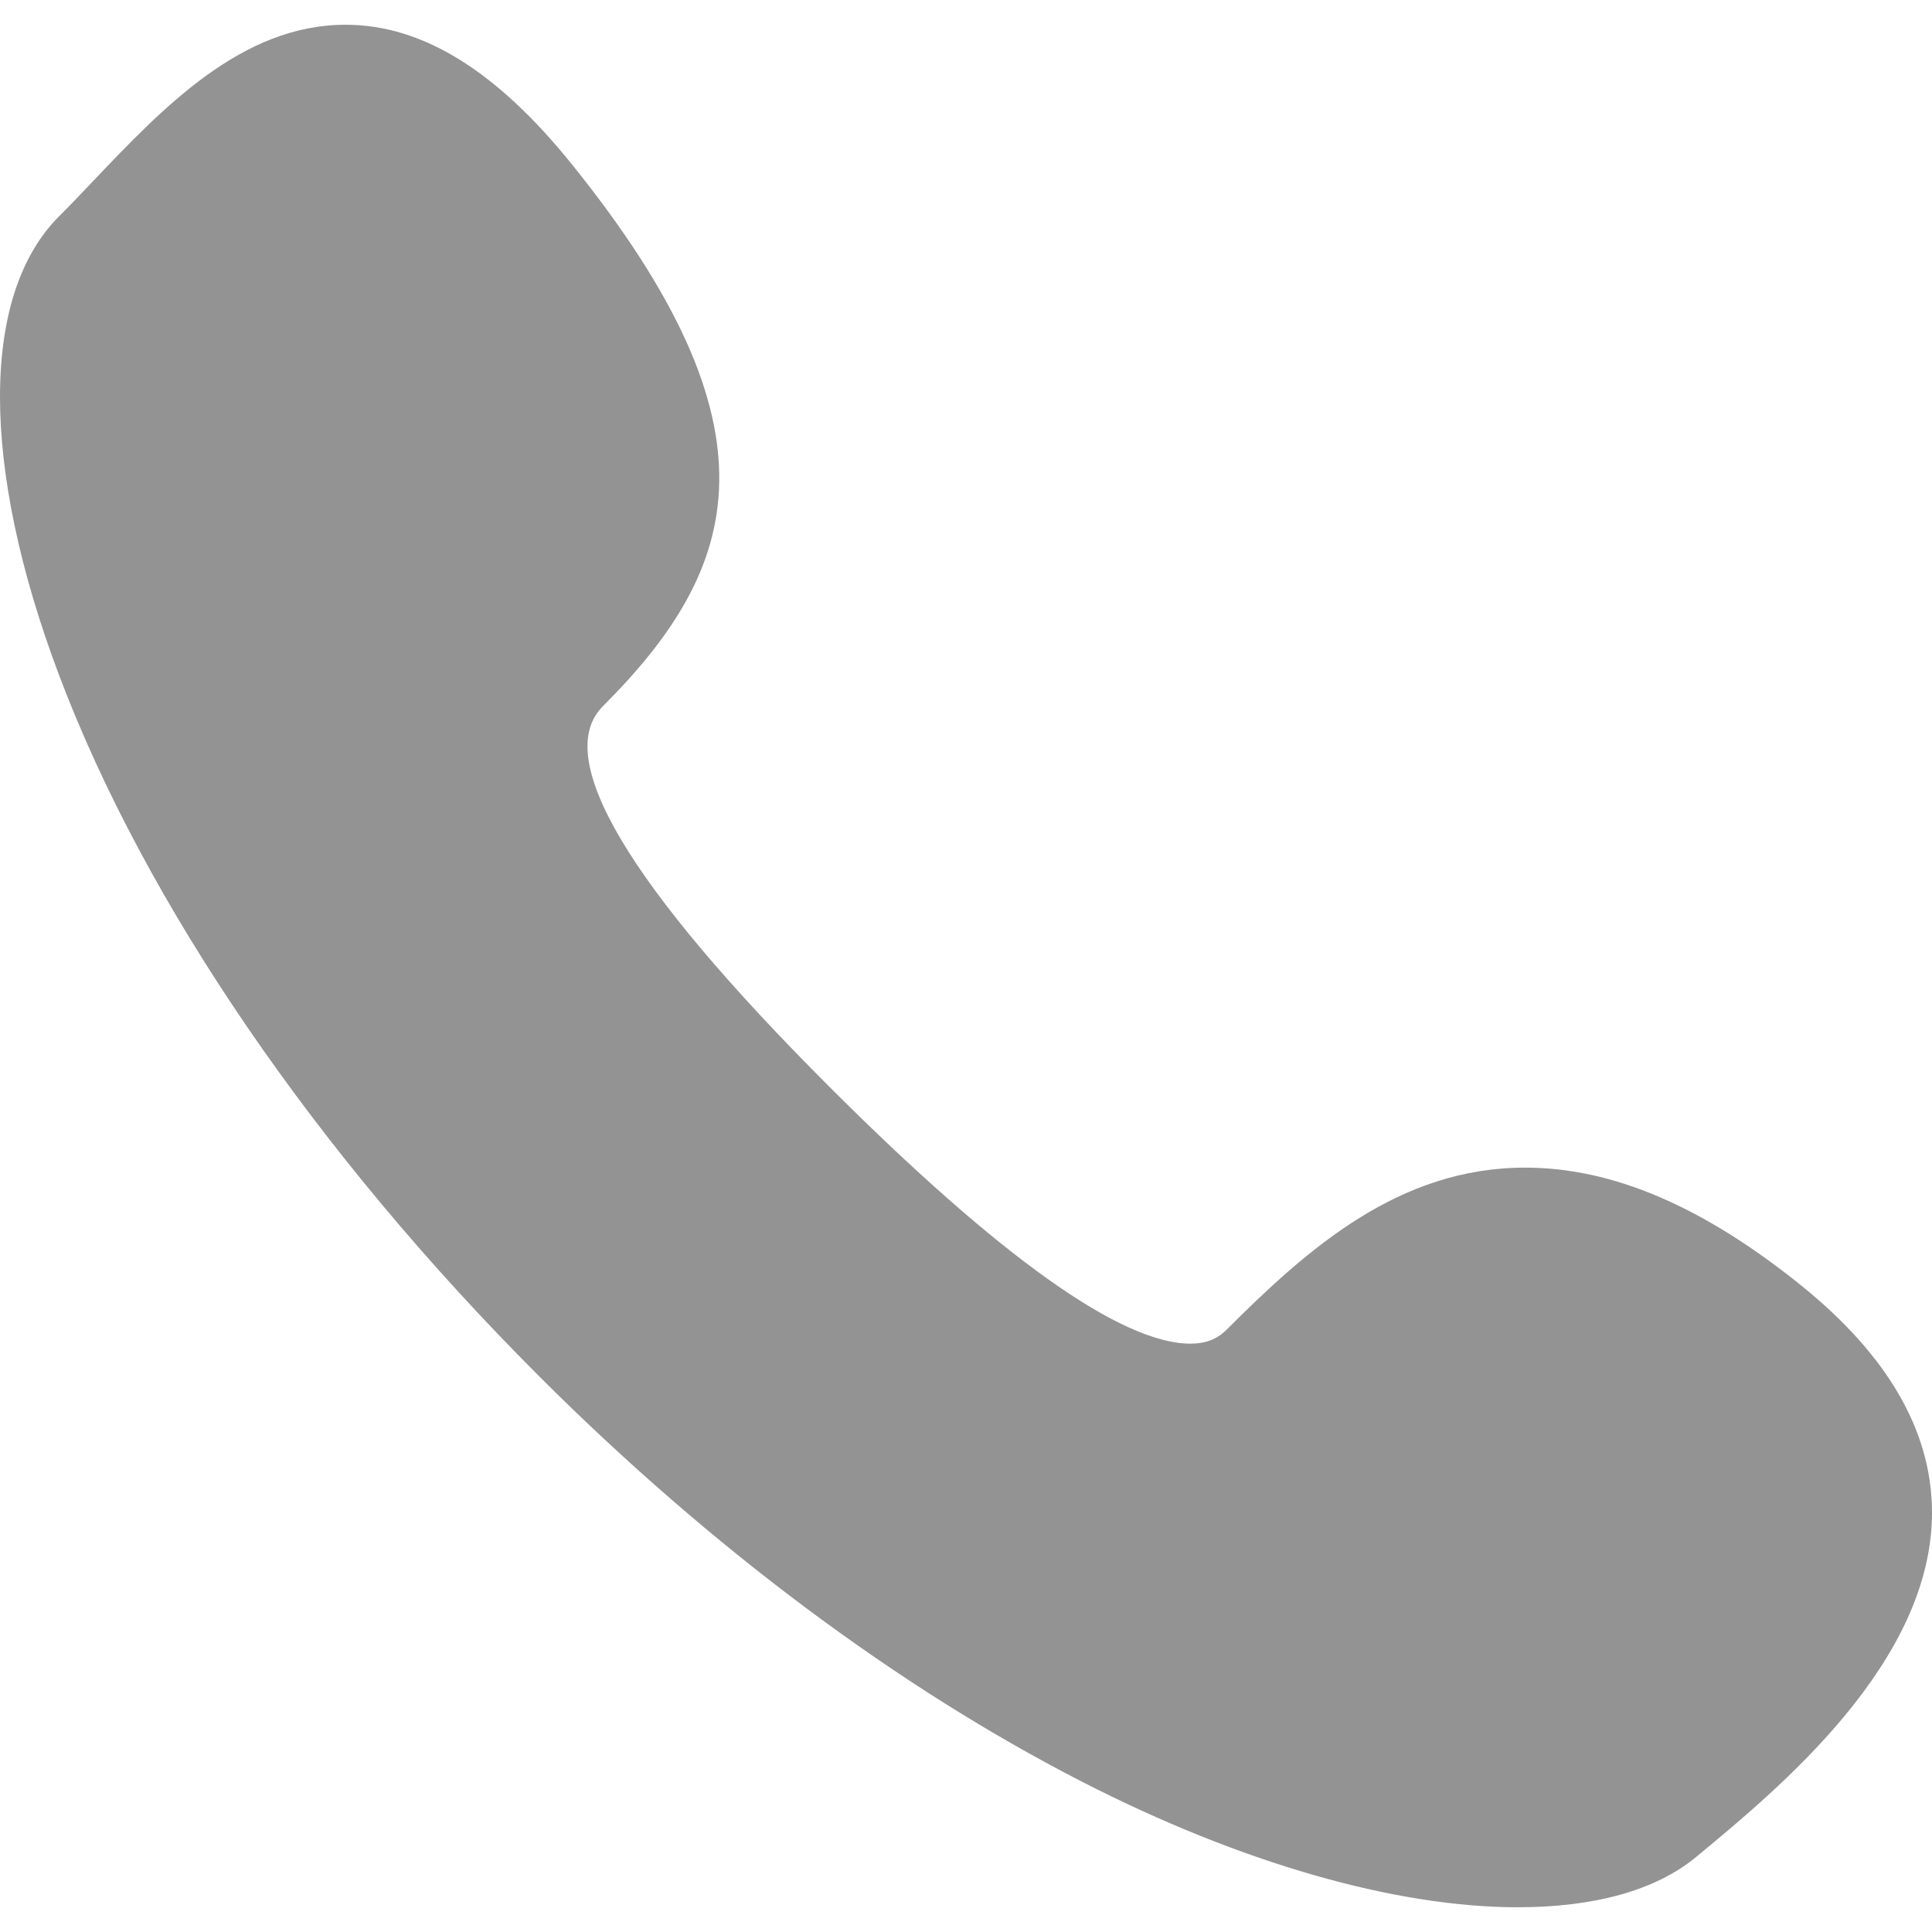
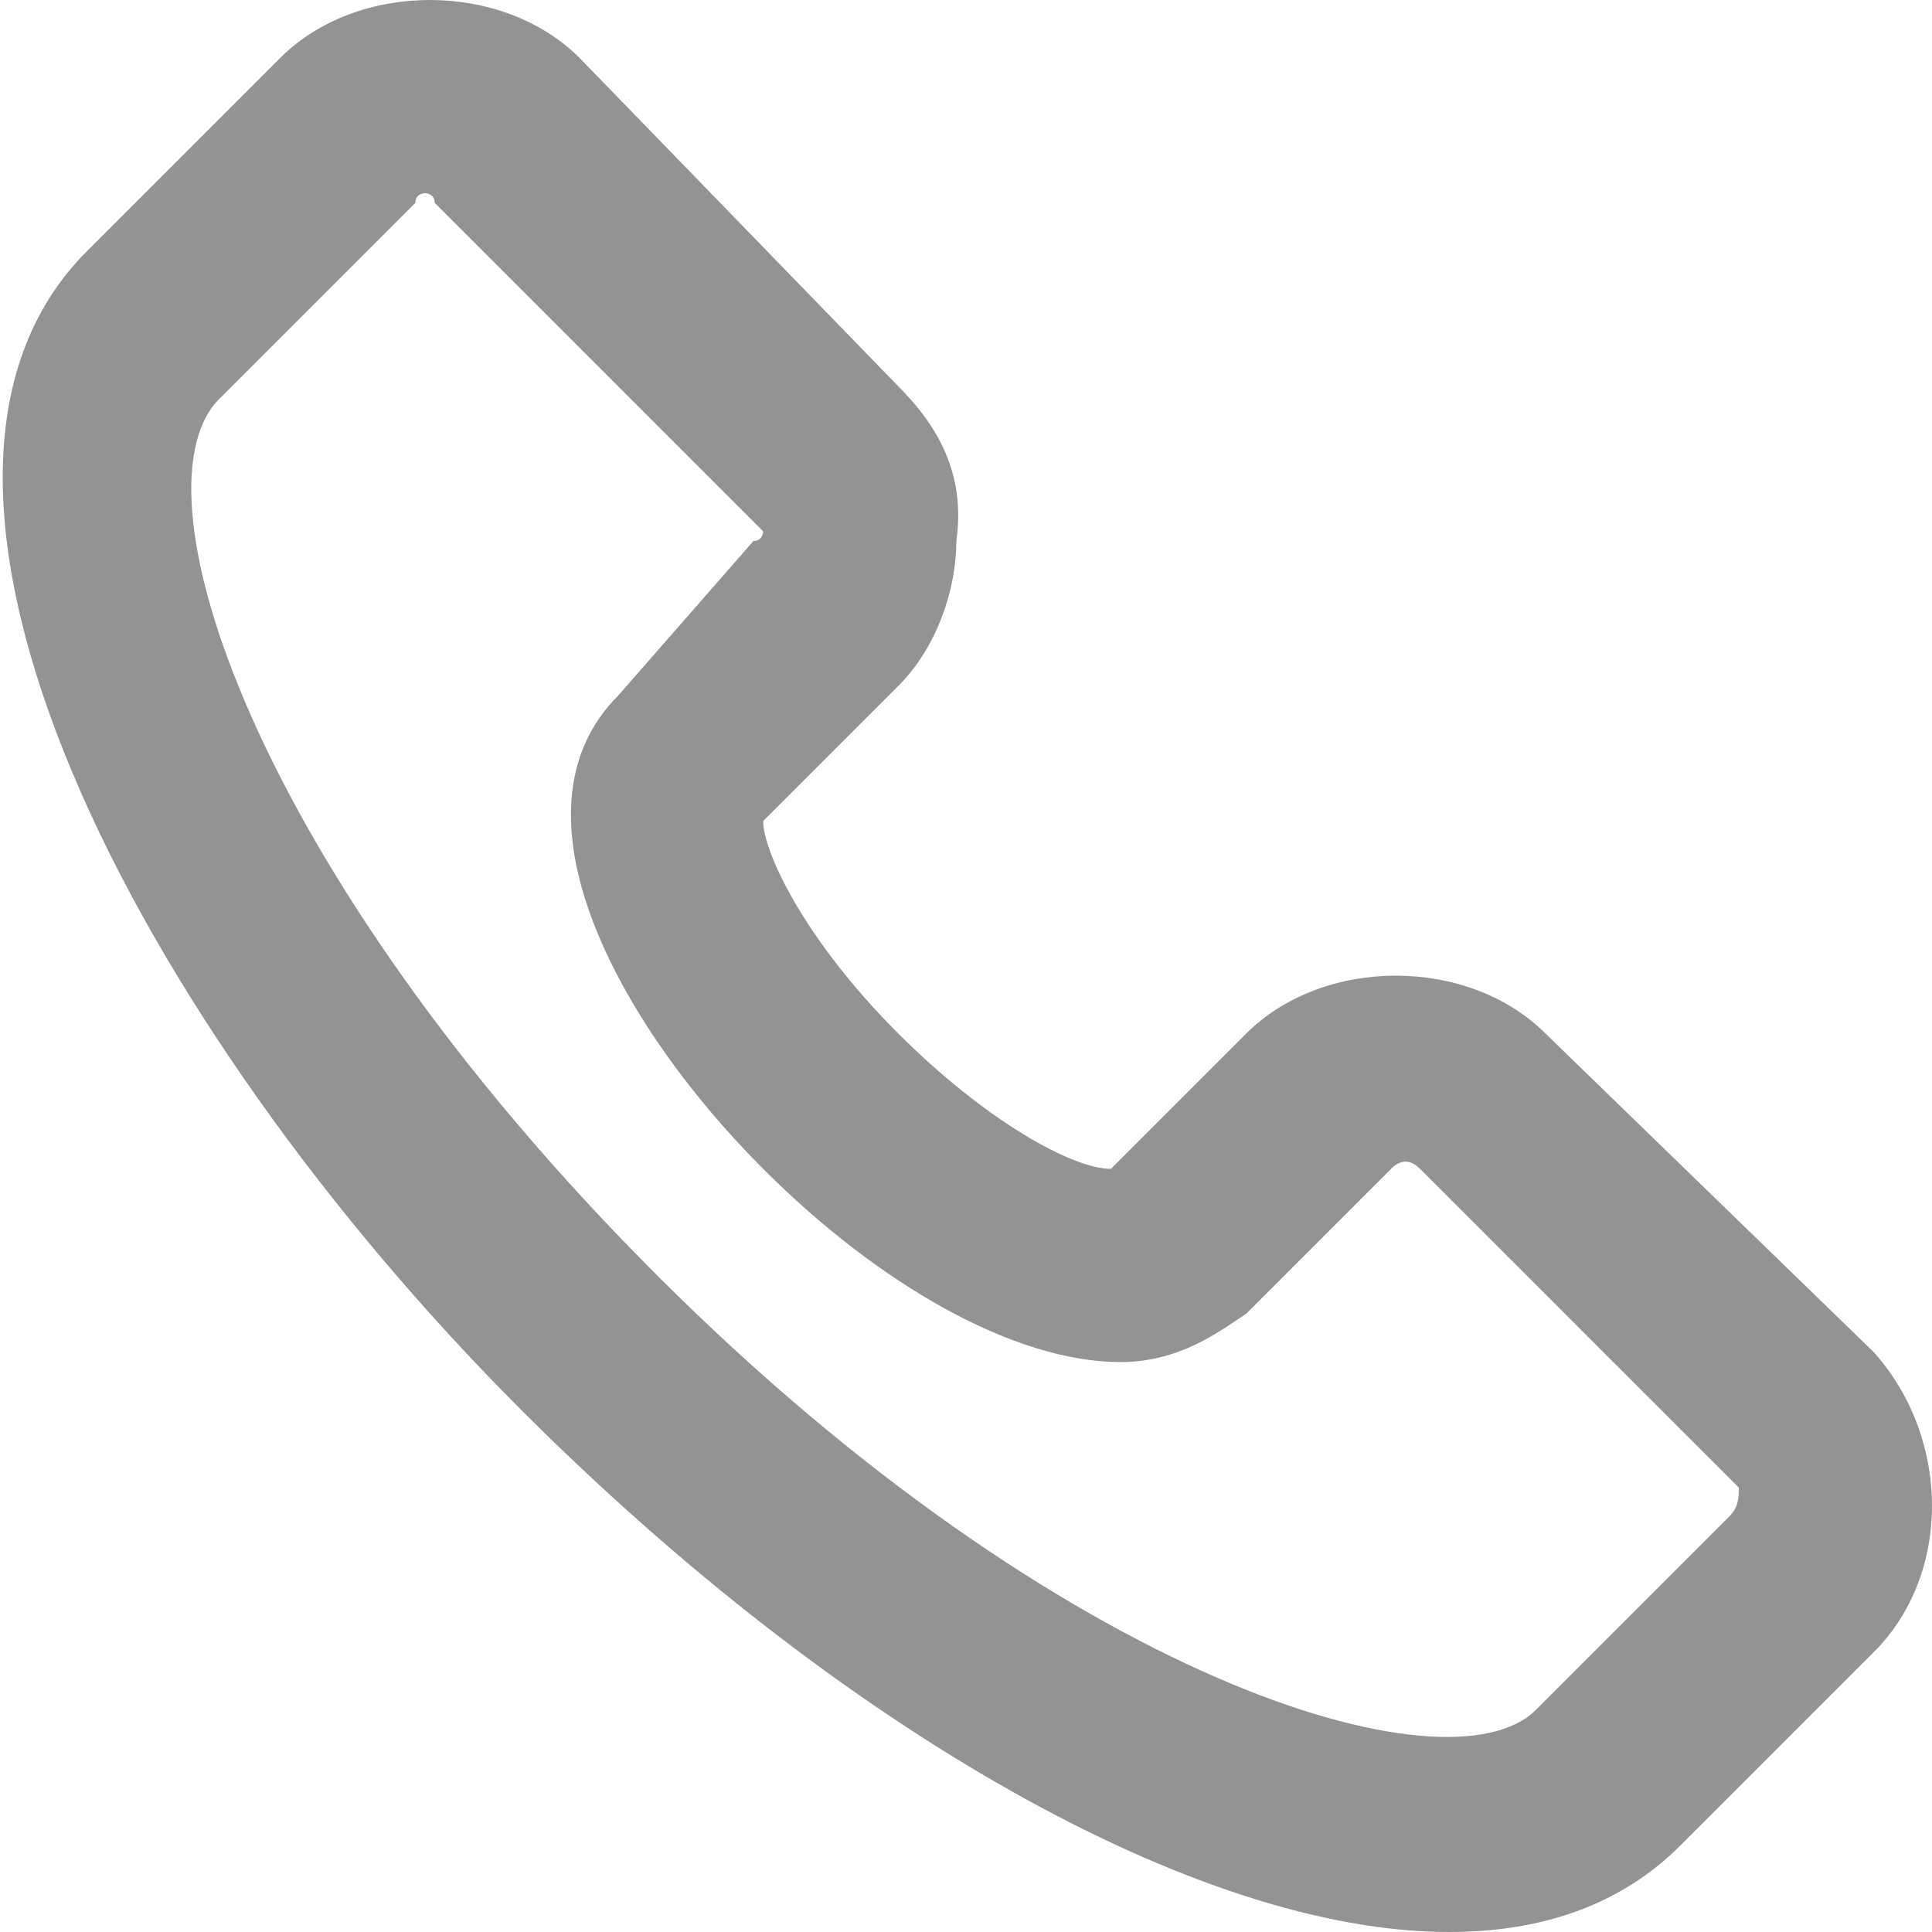
- <svg xmlns="http://www.w3.org/2000/svg" width="11px" height="11px" fill="#949393" version="1.1" id="Capa_1" x="0px" y="0px" viewBox="0 0 287.32 287.32" style="enable-background:new 0 0 287.32 287.32;" xml:space="preserve">
-   <path d="M267.749,191.076c-14.595-11.729-27.983-17.431-40.93-17.431c-18.729,0-32.214,11.914-44.423,24.119 c-1.404,1.405-3.104,2.06-5.349,2.06c-10.288,0.001-28.387-12.883-53.794-38.293c-29.89-29.892-41.191-48.904-33.592-56.506 c20.6-20.593,27.031-41.237-4.509-80.462C73.861,10.51,62.814,3.68,51.38,3.68c-15.42,0-27.142,12.326-37.484,23.202 c-1.788,1.88-3.477,3.656-5.133,5.312c-11.689,11.688-11.683,37.182,0.017,68.2c12.837,34.033,38.183,71.055,71.37,104.247 c25.665,25.663,53.59,46.403,80.758,60.328c23.719,12.158,46.726,18.672,64.783,18.672c0.002,0,0.004,0,0.007,0 c11.3,0,20.479-2.465,26.541-7.478c12.314-10.181,35.234-29.039,35.081-51.439C287.236,212.71,280.653,201.451,267.749,191.076z" />
+ <svg xmlns="http://www.w3.org/2000/svg" width="16px" height="16px" fill="#949393" id="Layer_1" enable-background="new 0 0 20 20" viewBox="0 0 20 20">
+   <path d="m19.4 14-3.4-3.3c-.8-.8-2.3-.8-3.1 0l-1.4 1.4c-.4 0-1.3-.5-2.2-1.4-1-1-1.4-1.9-1.4-2.2l1.4-1.4c.4-.4.6-1 .6-1.5.1-.7-.2-1.2-.6-1.6l-3.3-3.4c-.8-.8-2.3-.8-3.1 0l-2 2c-2.4 2.4.5 8 4.5 12 3.3 3.3 7 5.4 9.6 5.4 1 0 1.8-.3 2.4-.9l2-2c.8-.8.8-2.2 0-3.1zm-1.5 1.7-2 2c-.9.9-4.9-.3-9.1-4.5s-5.5-8.2-4.5-9.1l2-2c0-.1.1-.1.1-.1s.1 0 .1.1l3.3 3.3s.1.1.1.1 0 .1-.1.1l-1.4 1.6c-1.2 1.2 0 3.4 1.5 4.9 1.2 1.2 2.6 2 3.7 2 .6 0 1-.3 1.3-.5l1.5-1.5c.1-.1.2-.1.3 0l3.3 3.3c0 .1 0 .2-.1.3z" />
</svg>
